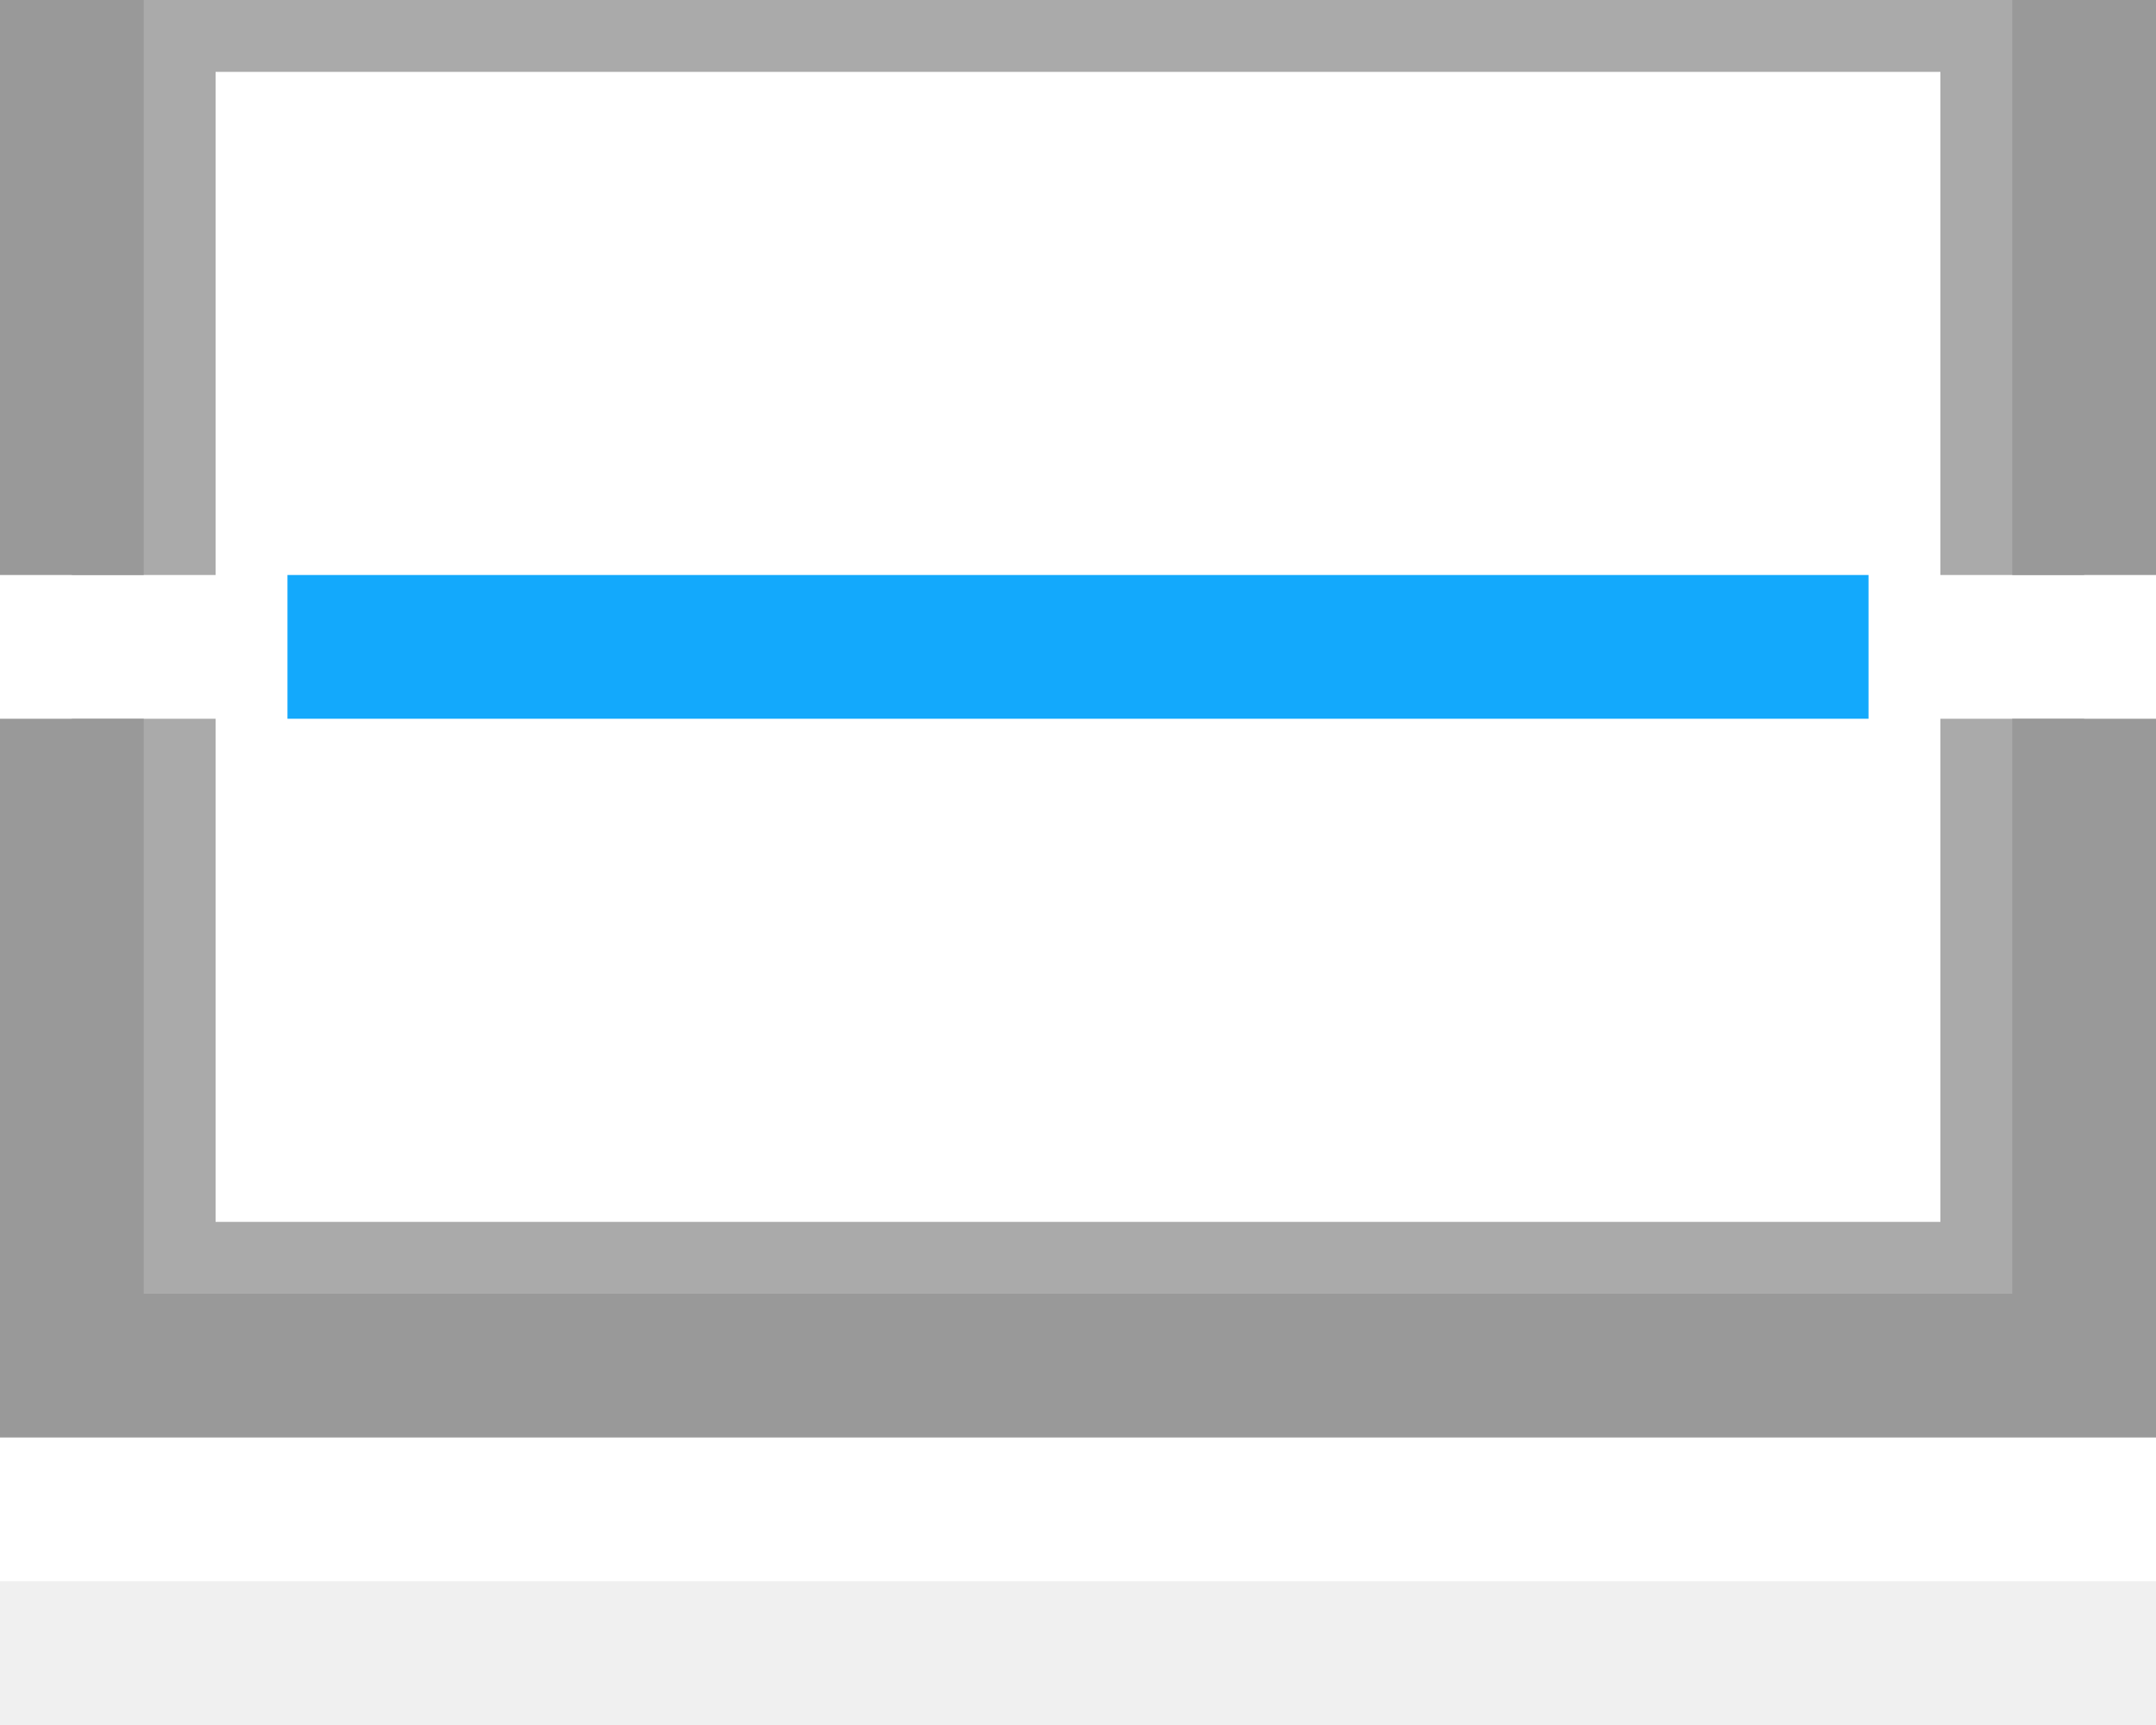
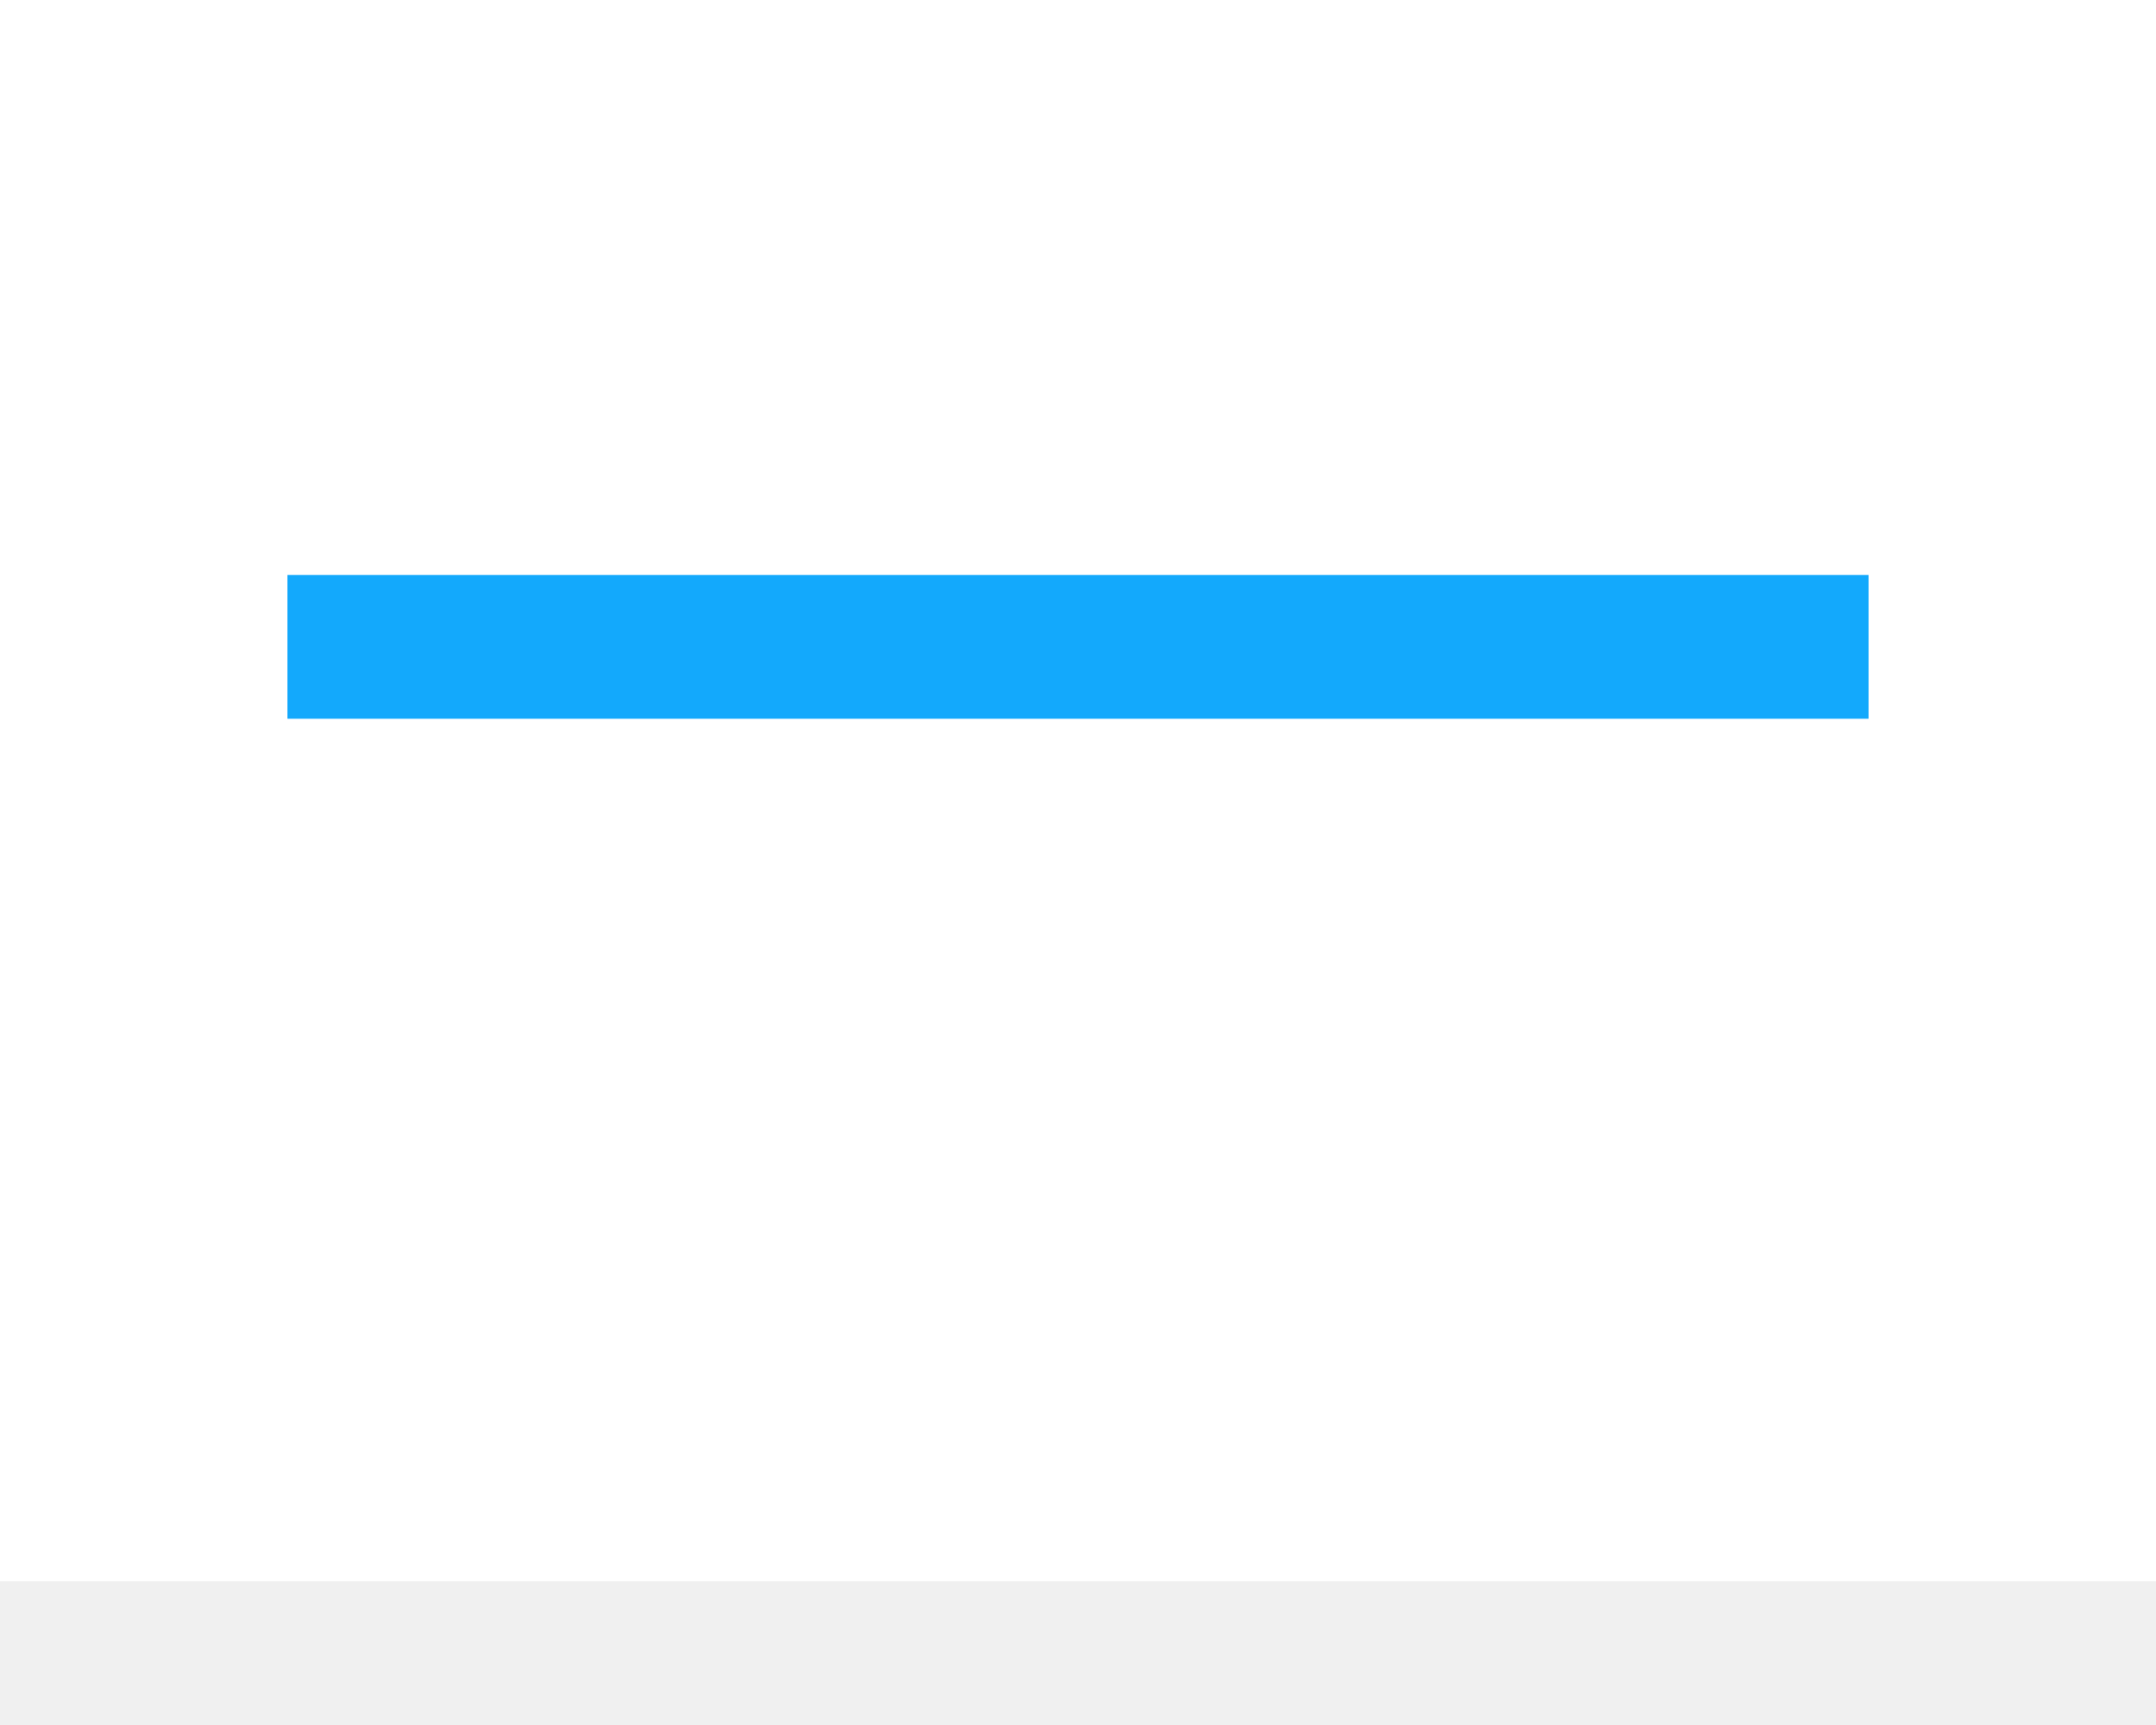
<svg xmlns="http://www.w3.org/2000/svg" version="1.1">
  <rect x="0" y="-1" width="15" height="12" style="fill:#ffffff; stroke-width:0; stroke:#eeeeee; stroke-linecap:sqare;" />
-   <path d="M 1 4 l 0 -4 l 13 0 l 0 4" style="fill: none; stroke-width: 1; stroke:#aaaaaa" />
-   <path d="M 1 5 l 0 4 l 13 0 l 0 -4" style="fill: none; stroke-width: 1; stroke:#aaaaaa" />
-   <path d="M 0.5 4 l 0 -4.5 l 14 0 l 0 4.5" style="fill:none;stroke-width:1;stroke:#999999" />
-   <path d="M 0.5 5 l 0 4.5 l 14 0 l 0 -4.5" style="fill:none;stroke-width:1;stroke:#999999" />
+   <path d="M 1 4 l 0 -4 l 13 0 l 0 4" style="fill: none; stroke-width: 1; stroke-opacity: 0.5; var( stroke, light_color );" />
+   <path d="M 1 5 l 0 4 l 13 0 l 0 -4" style="fill: none; stroke-width: 1; var( stroke, light_color );" />
+   <path d="M 0.5 4 l 0 -4.5 l 14 0 l 0 4.5" style="fill:none; stroke-width:1; stroke-opacity: 0.5;  var( stroke, light_color );" />
+   <path d="M 0.5 5 l 0 4.5 l 14 0 l 0 -4.5" style="fill:none; stroke-width:1; var( stroke, light_color );" />
  <line x1="2" y1="4.5" x2="13" y2="4.5" style="stroke: #13a9fc; stroke-width: 1; var( stroke, color );" />
</svg>
